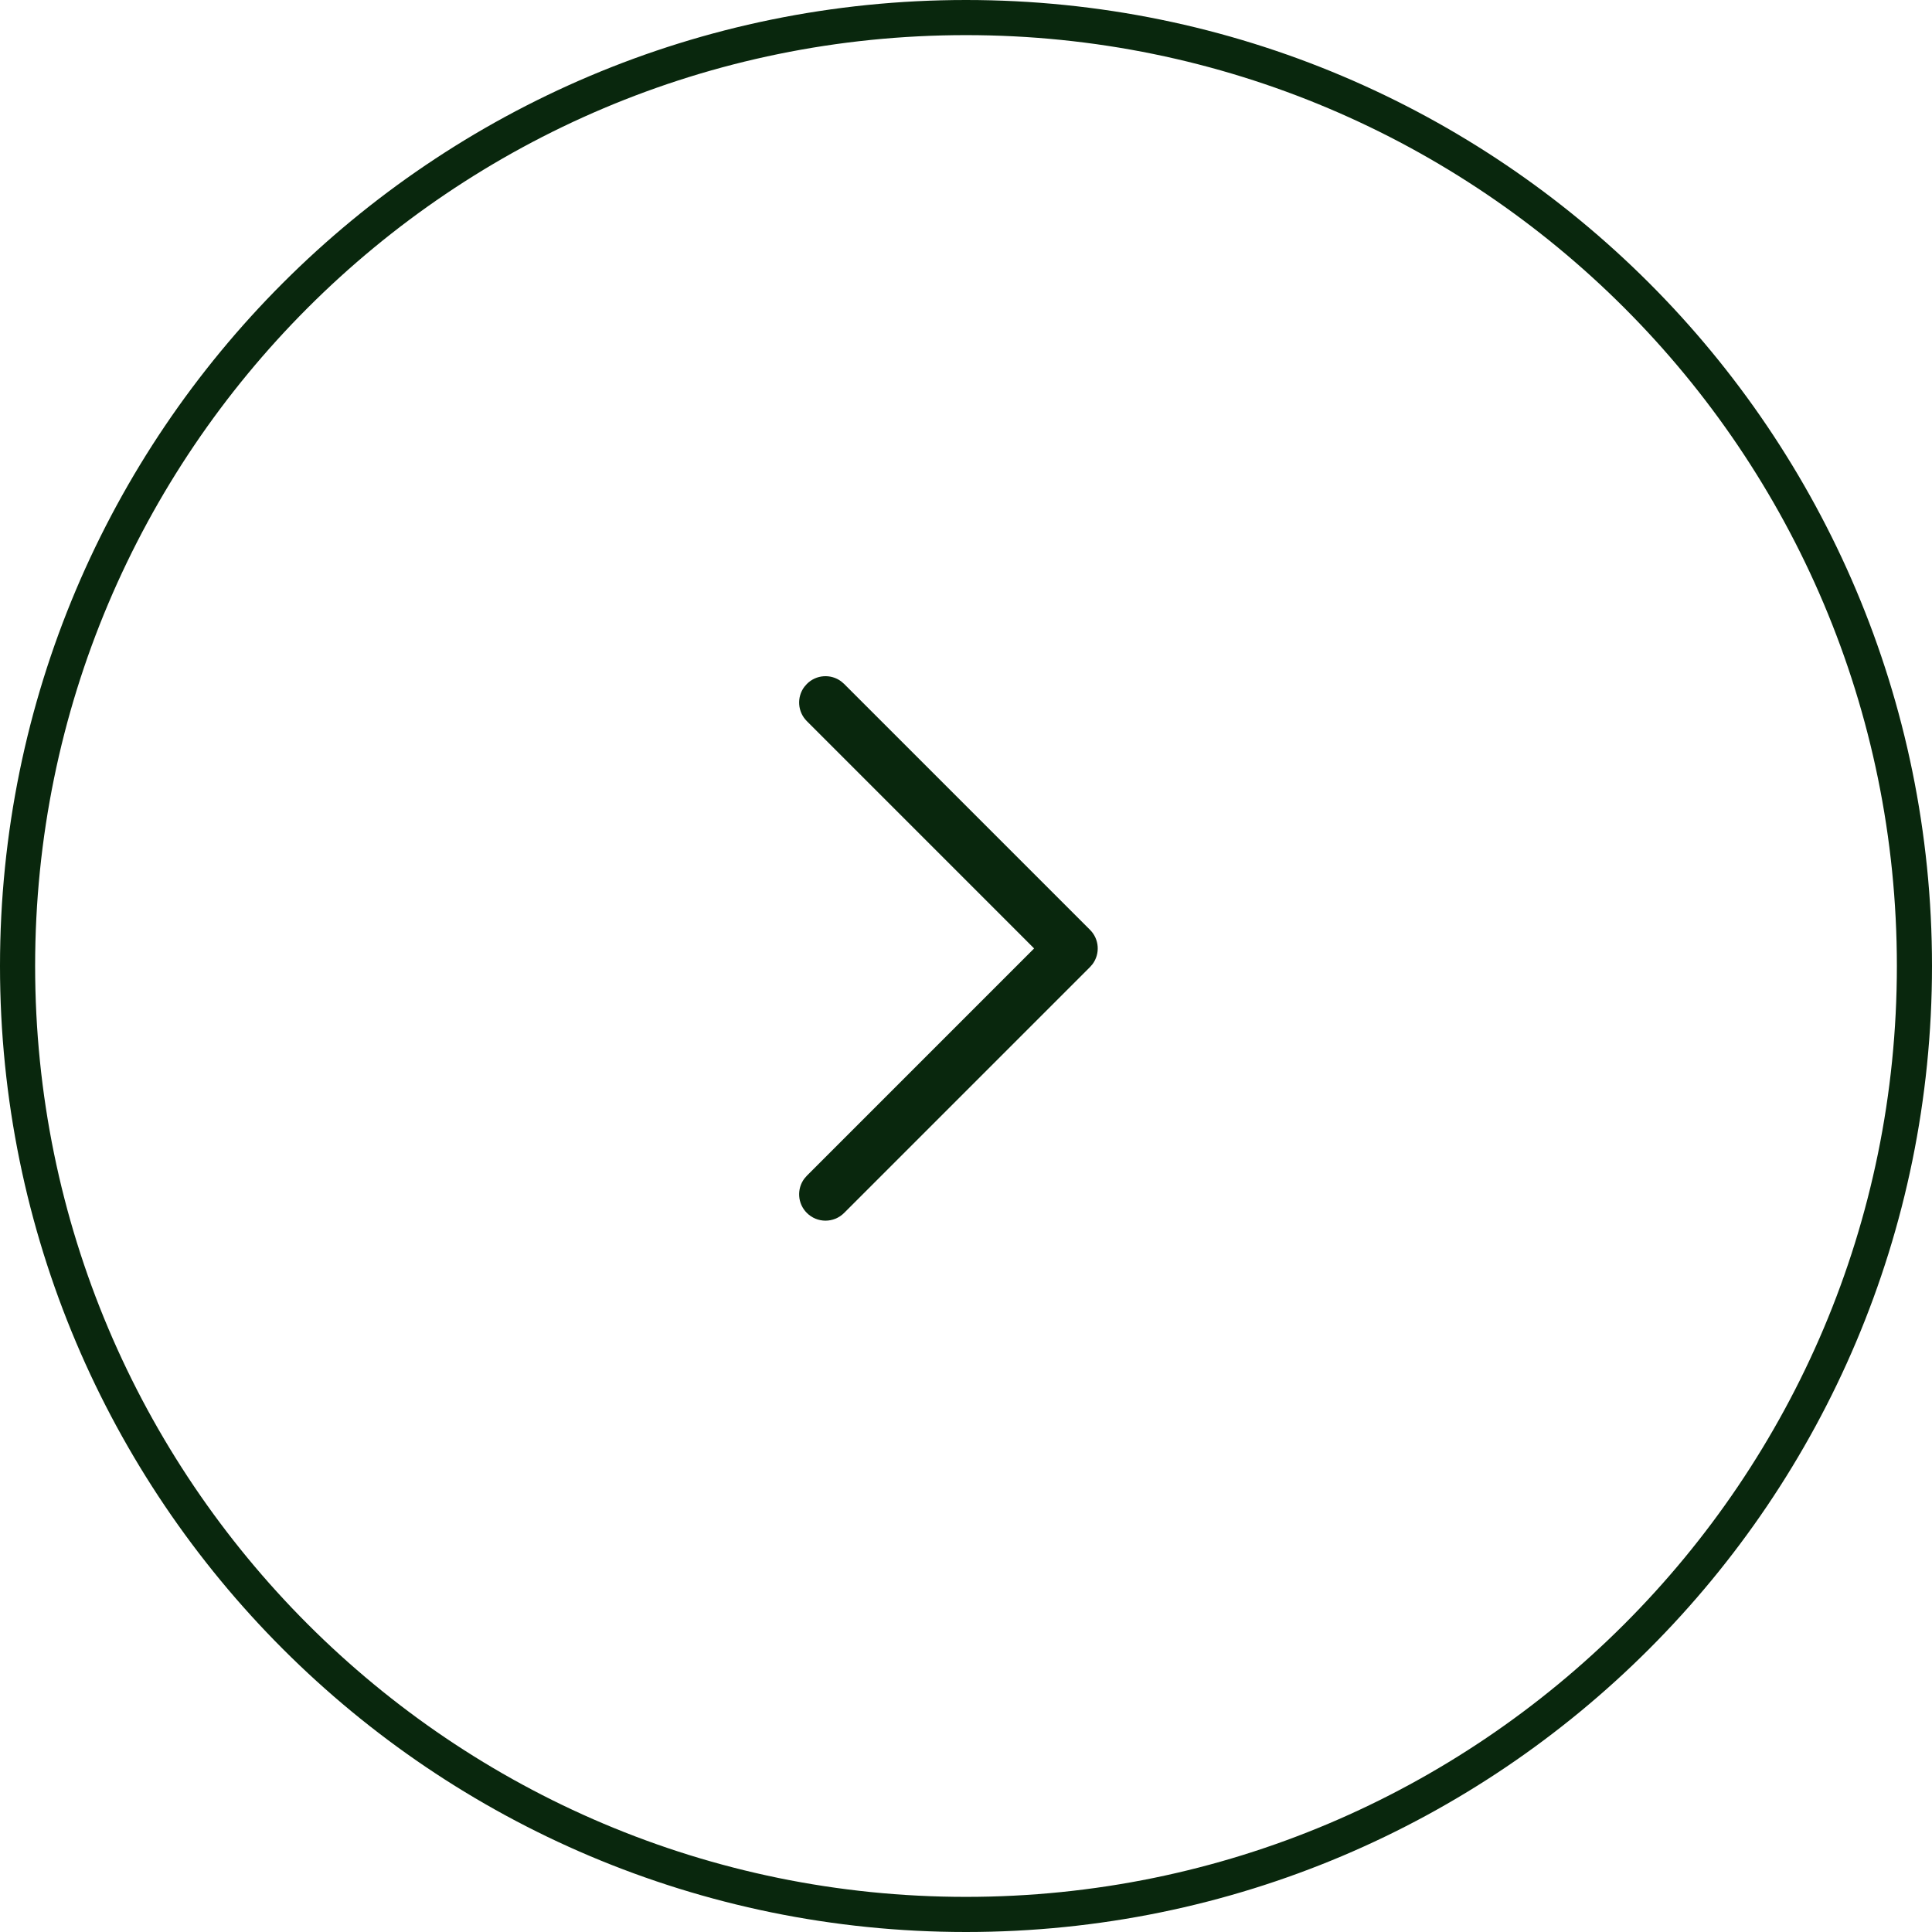
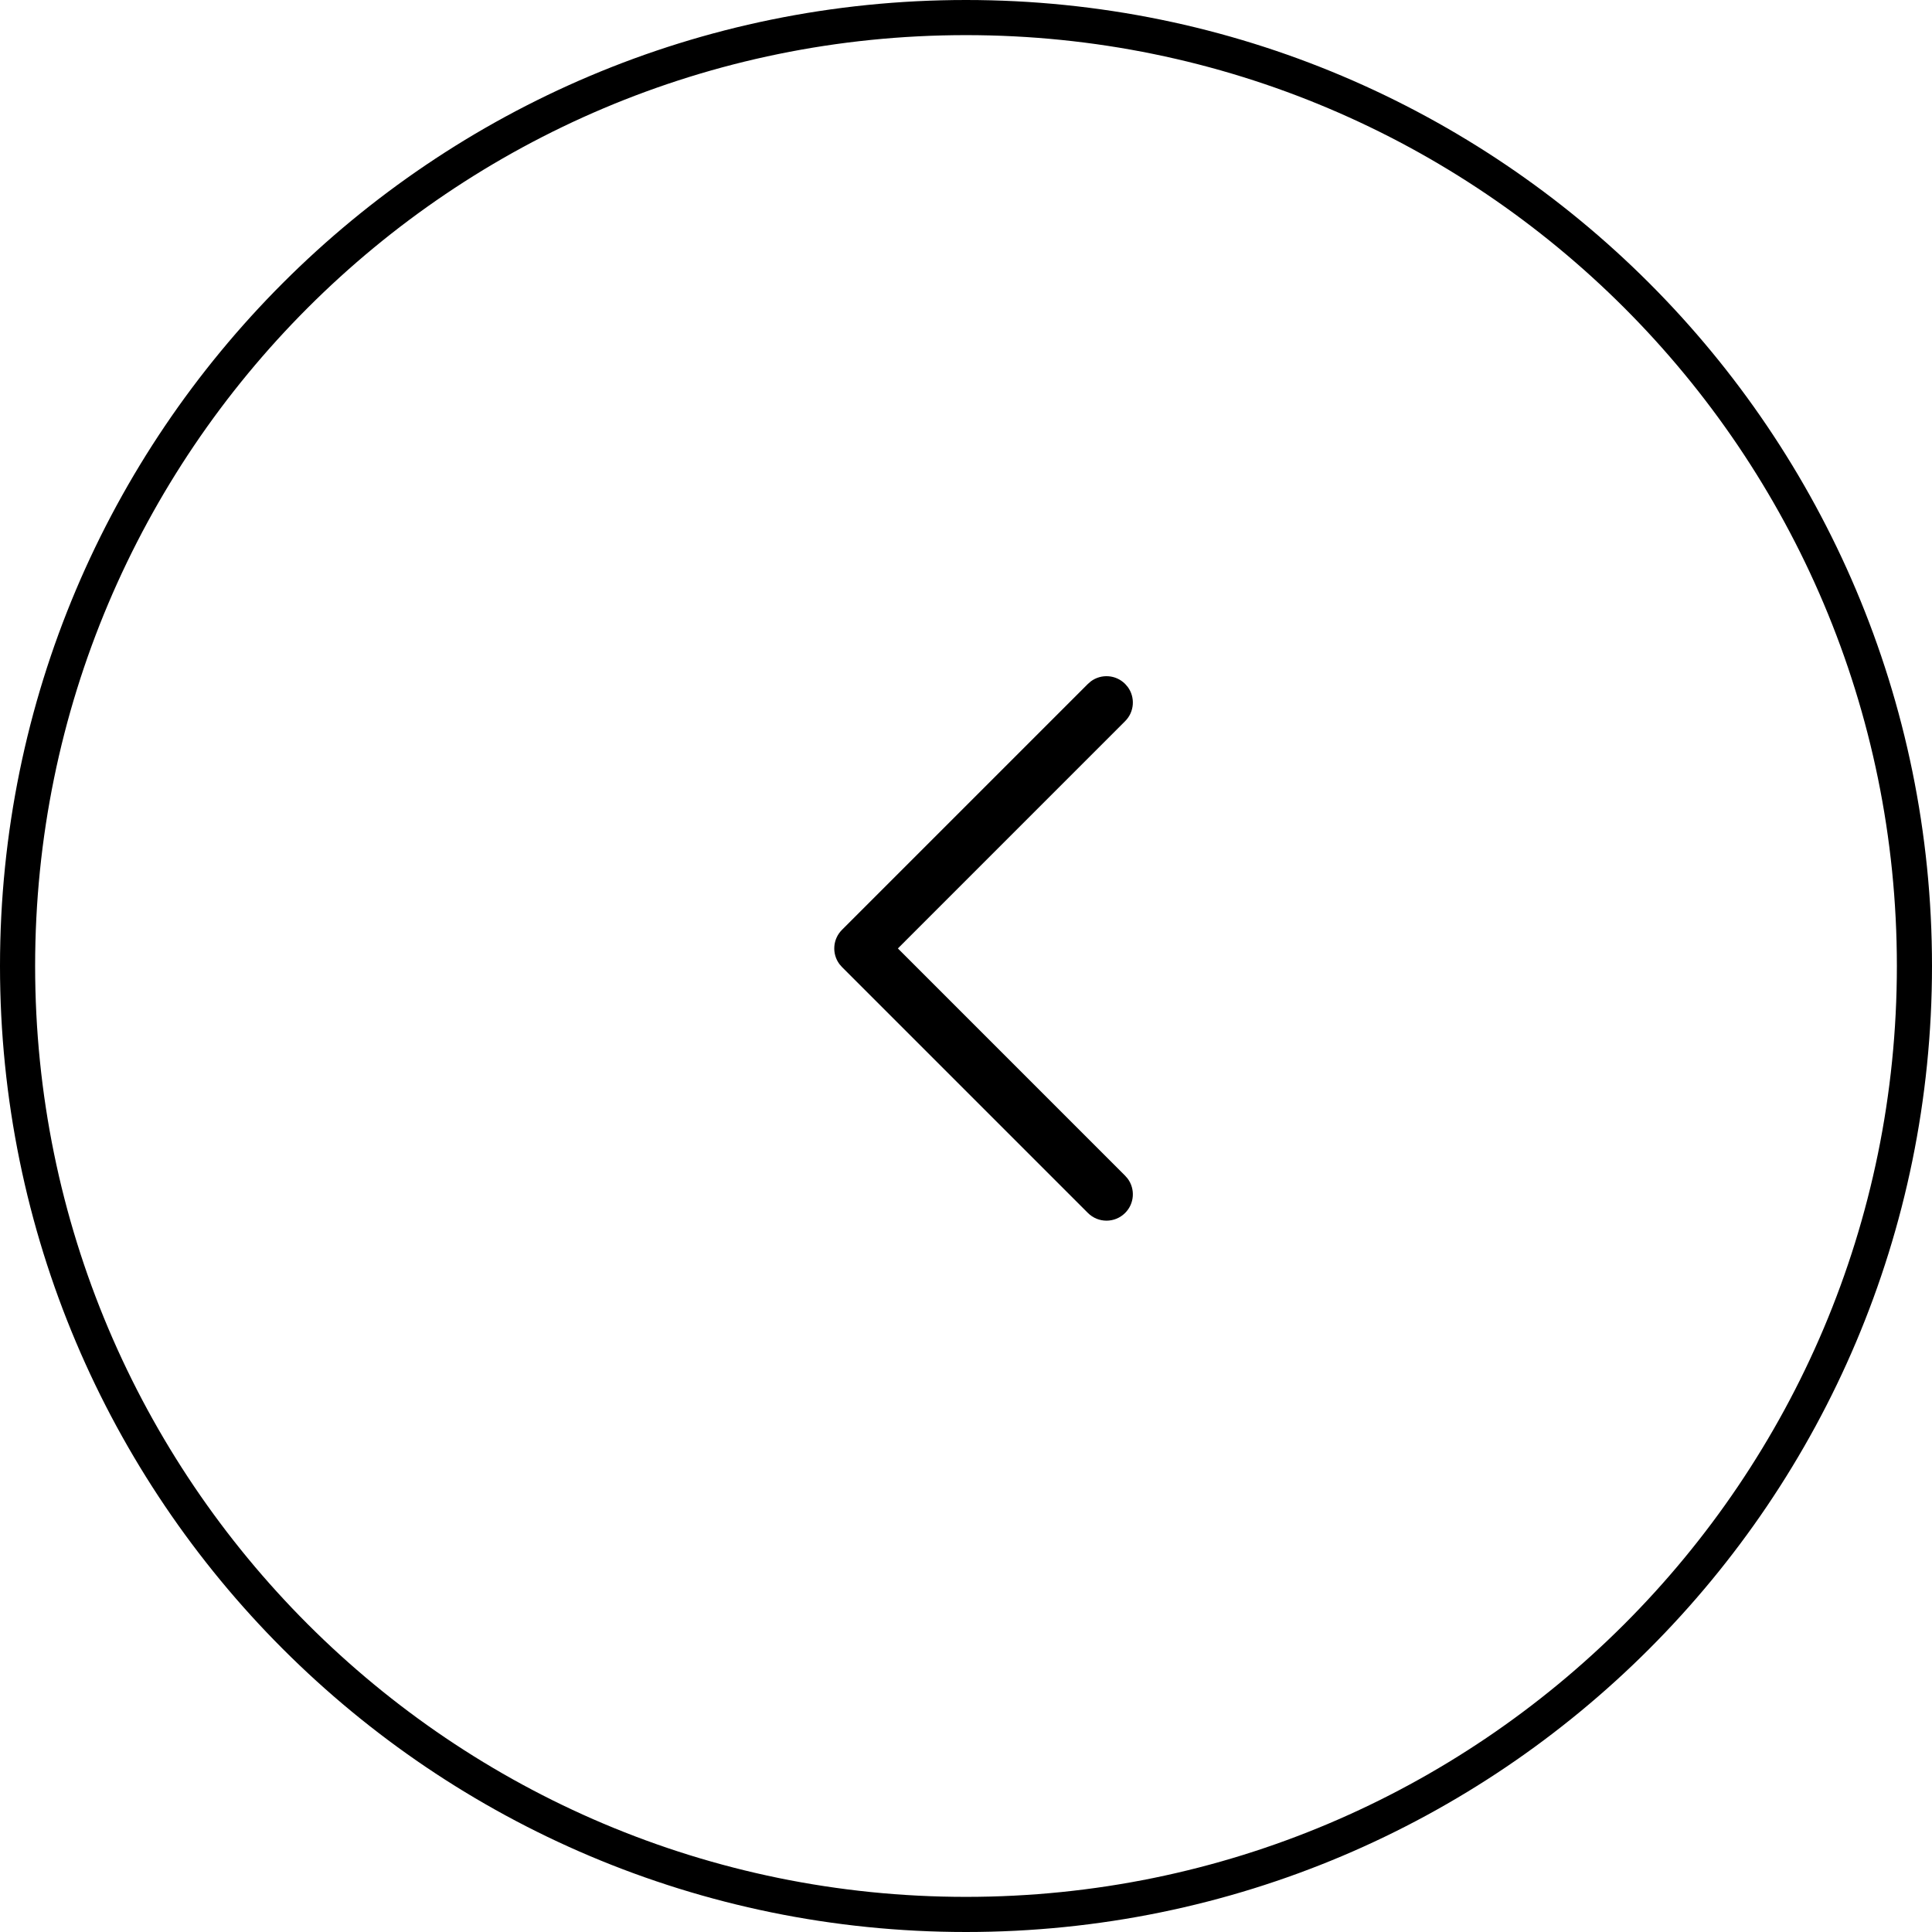
<svg xmlns="http://www.w3.org/2000/svg" width="55" height="55" viewBox="0 0 55 55" fill="none">
-   <circle cx="27.5" cy="27.5" r="27" stroke="#09270D" />
-   <path d="M22.97 34.53C22.703 34.264 22.679 33.847 22.897 33.554L22.97 33.47L29.439 27L22.97 20.53C22.703 20.264 22.679 19.847 22.897 19.554L22.97 19.47C23.236 19.203 23.653 19.179 23.946 19.397L24.03 19.47L31.03 26.47C31.297 26.736 31.321 27.153 31.103 27.446L31.03 27.53L24.03 34.53C23.737 34.823 23.263 34.823 22.97 34.53Z" fill="#09270D" />
+   <circle cx="27.5" cy="27.5" r="27" transform="matrix(-1 0 0 1 55 0)" stroke="black" />
+   <path d="M32.03 34.53C32.297 34.264 32.321 33.847 32.103 33.554L32.03 33.47L25.561 27L32.03 20.53C32.297 20.264 32.321 19.847 32.103 19.554L32.03 19.47C31.764 19.203 31.347 19.179 31.054 19.397L30.97 19.47L23.97 26.47C23.703 26.736 23.679 27.153 23.897 27.446L23.97 27.53L30.97 34.53C31.263 34.823 31.737 34.823 32.03 34.53Z" fill="black" />
</svg>
